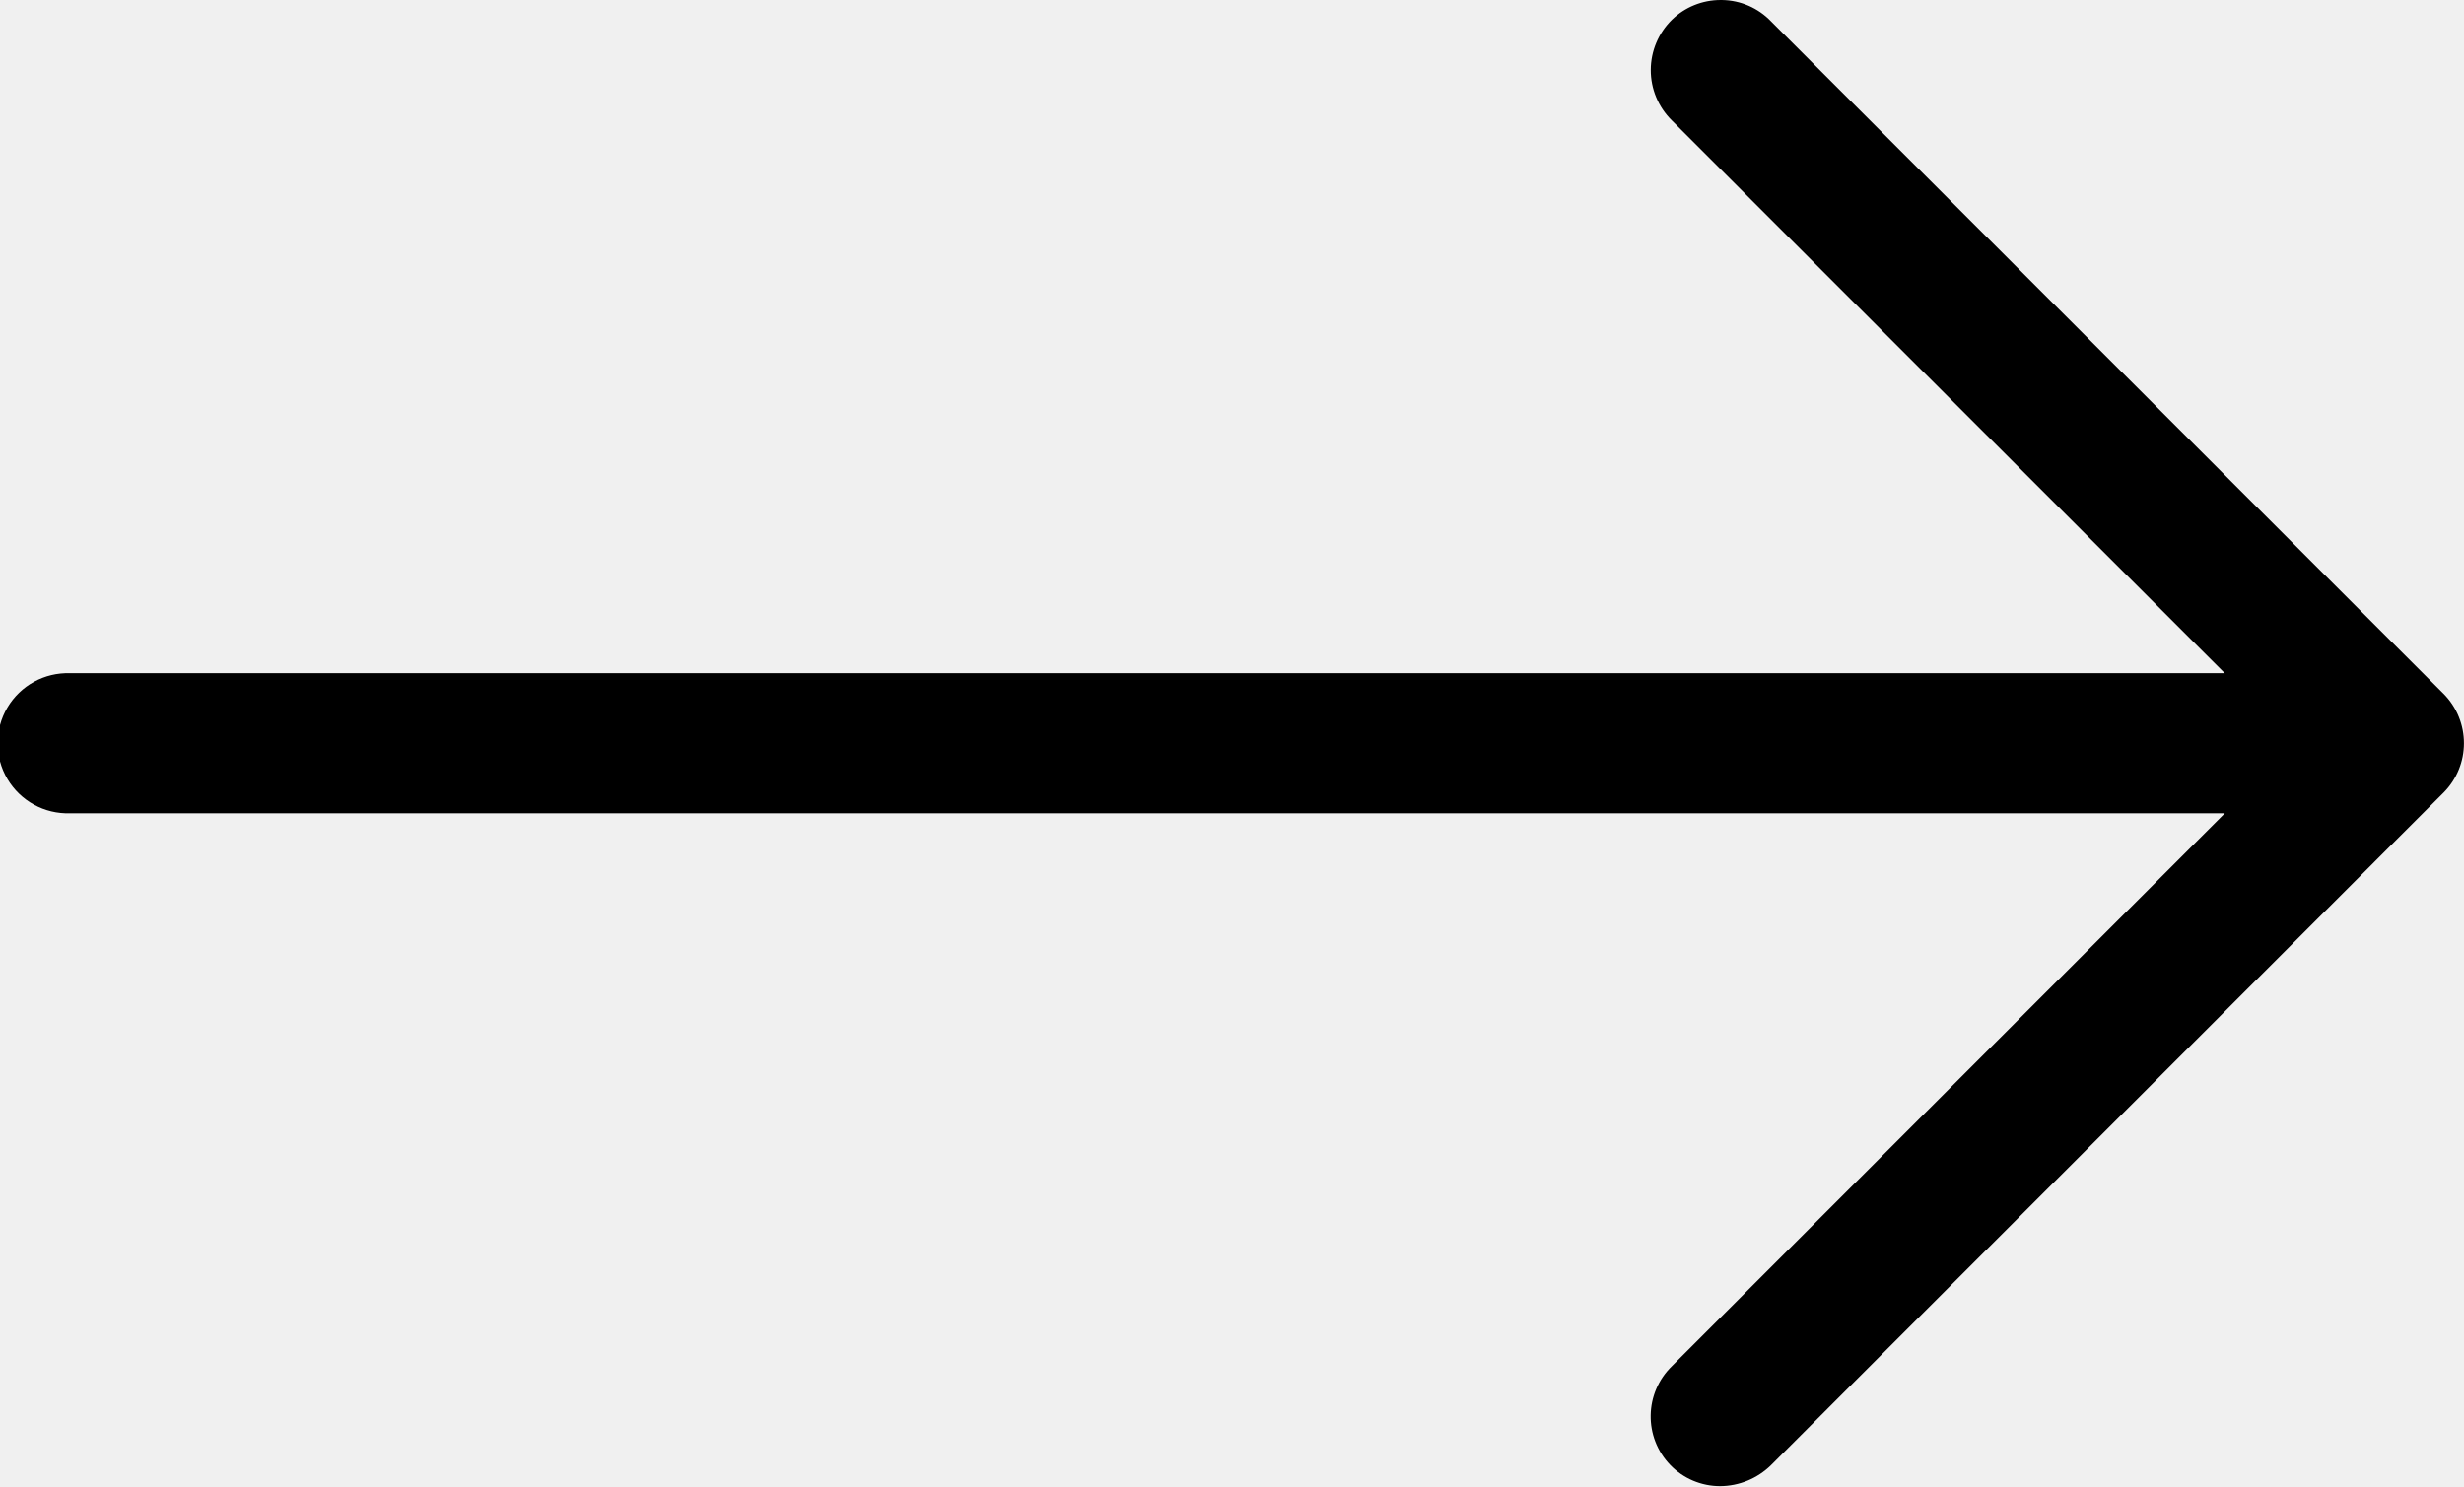
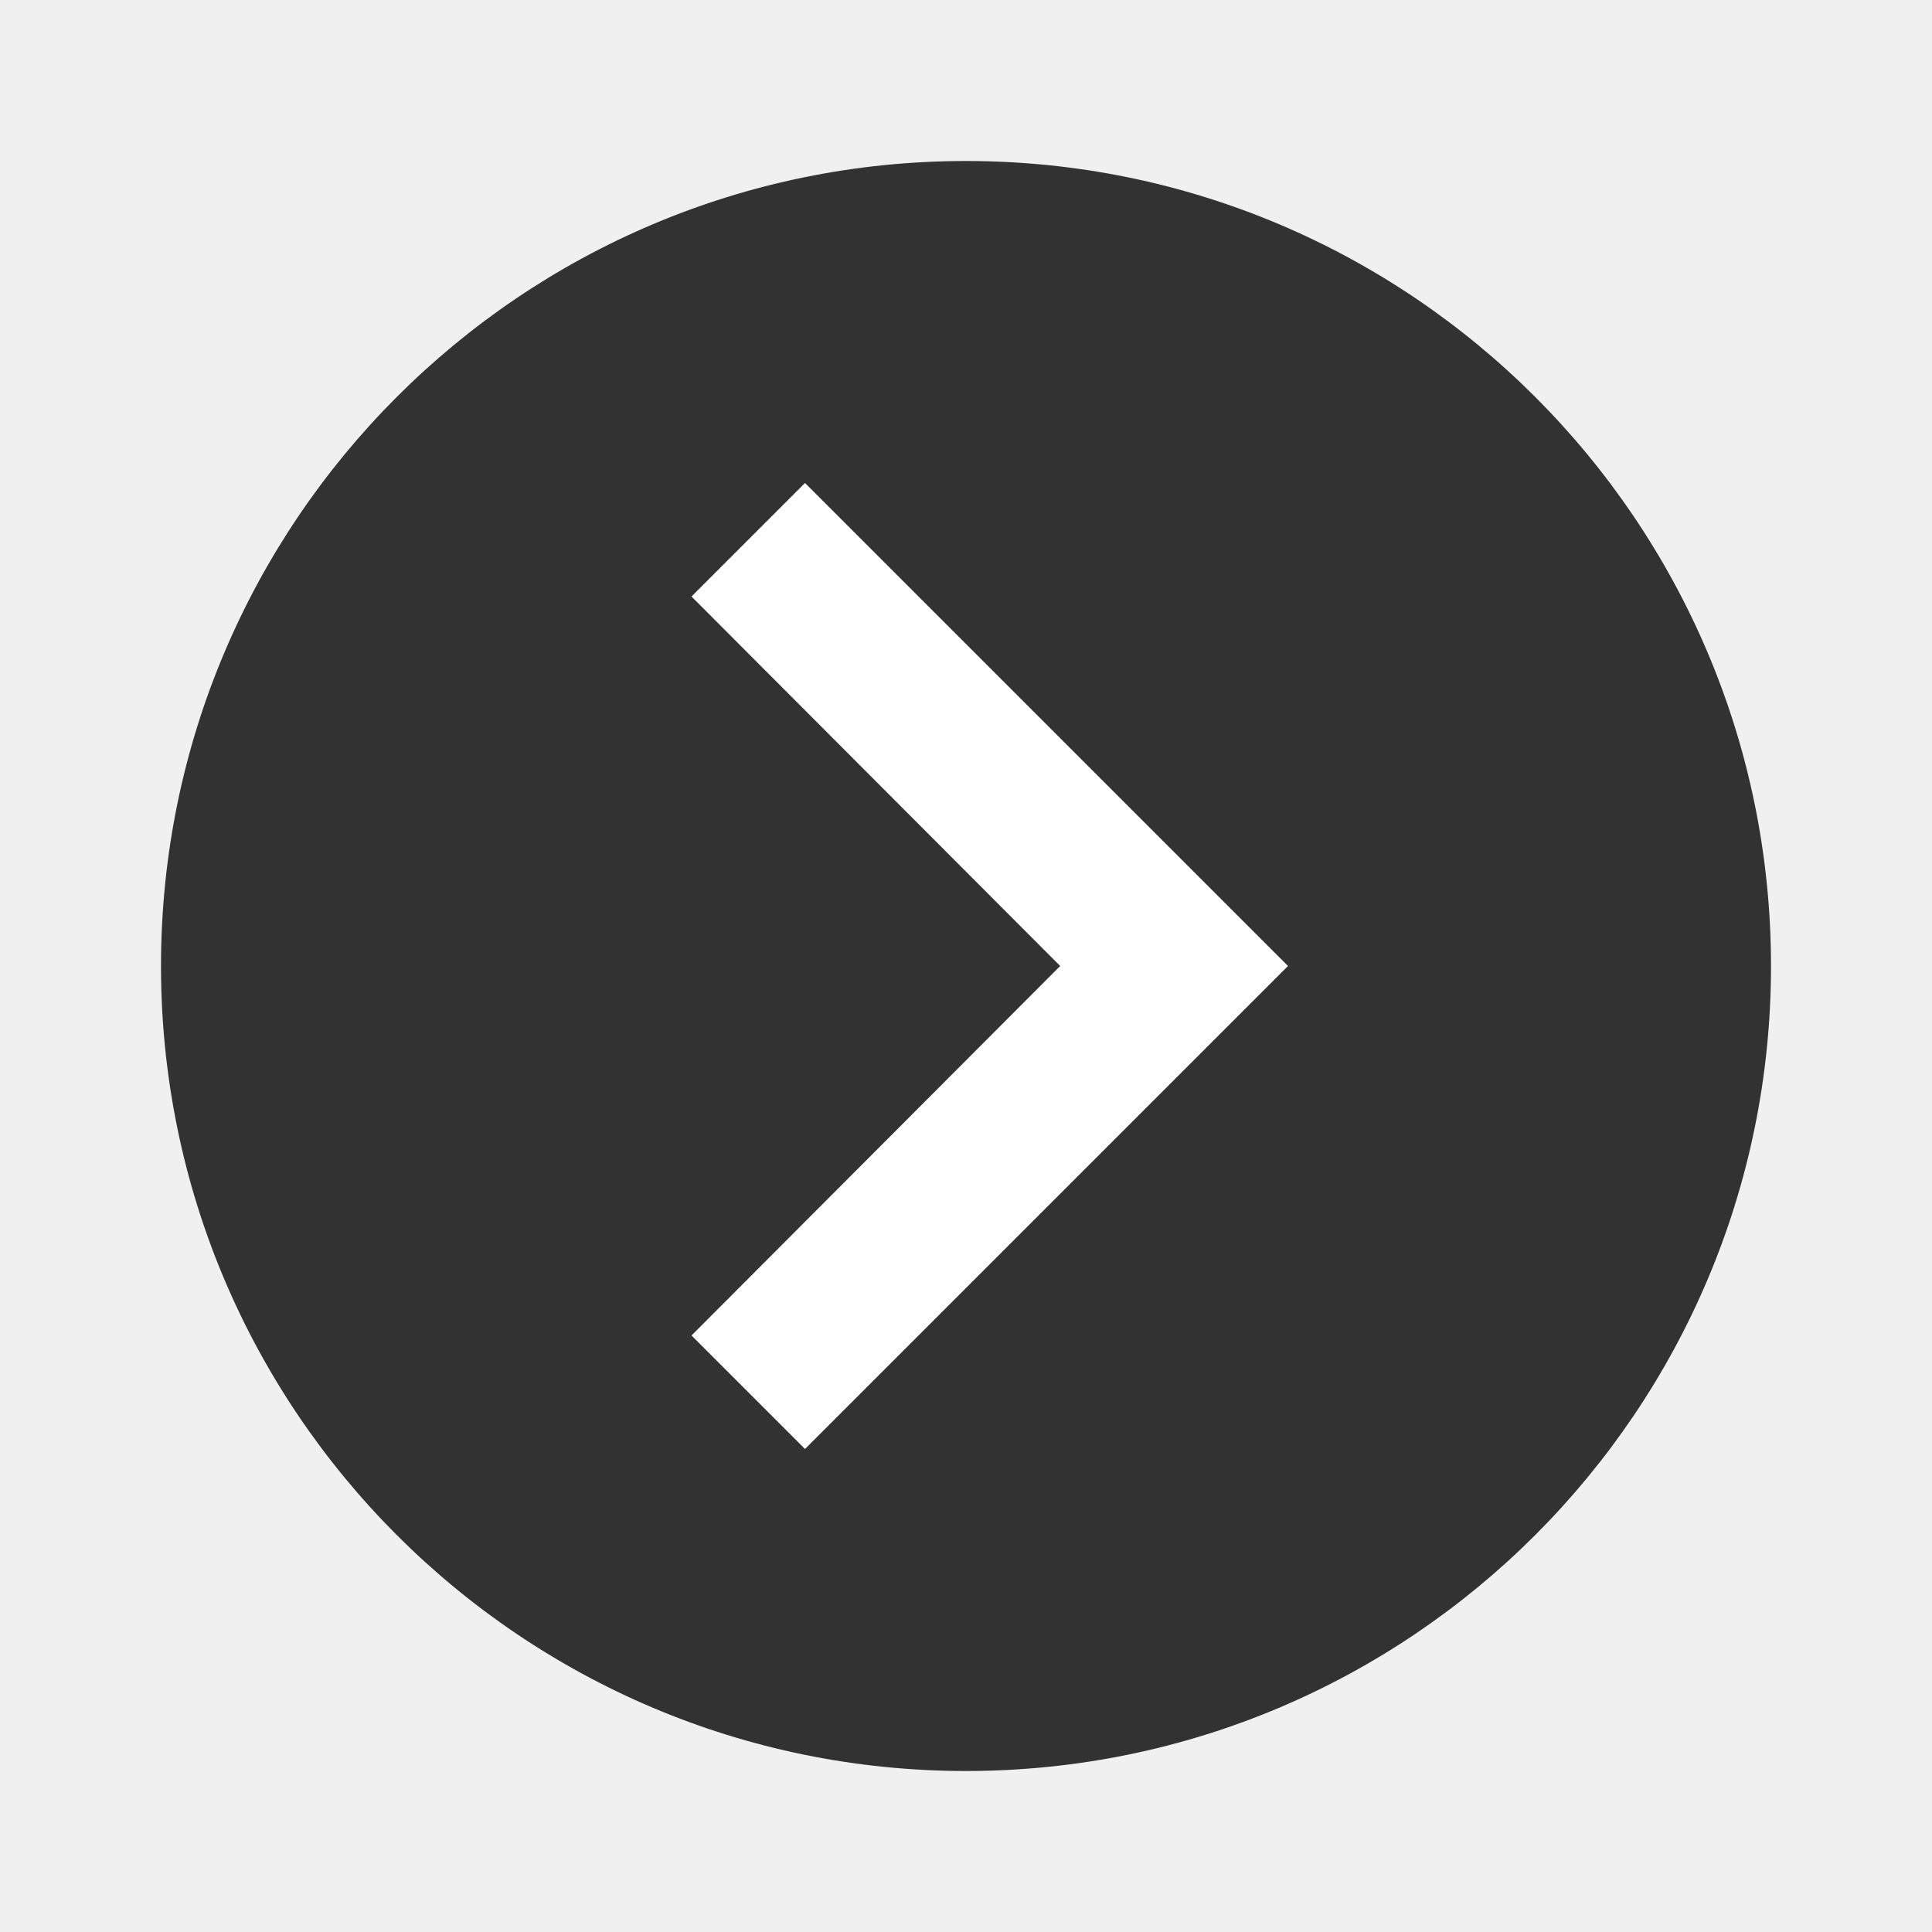
- <svg xmlns="http://www.w3.org/2000/svg" id="b385ca18-4b85-46d4-bb4b-571c73a19812" data-name="b922a425-e5e0-4ef1-881c-5748460fd139" viewBox="0 0 30.125 18.174">
-   <path d="M29.75,9.395,21.528,1.173a.848.848,0,0,0-.601-.261L20.912.912a.853.853,0,0,0-.596.241.864.864,0,0,0-.003,1.23l6.762,6.761H.732a.857.857,0,1,0,0,1.713H27.076l-6.759,6.759a.858.858,0,0,0-.021,1.211.846.846,0,0,0,.61.258.895.895,0,0,0,.621-.256l8.223-8.224A.859.859,0,0,0,29.75,9.395Z" transform="translate(0.125 -0.9119)" />
+ <svg xmlns="http://www.w3.org/2000/svg" width="24" height="24" viewBox="0 0 24 24" fill="none">
+   <path d="M12 2C6.48 2 2 6.48 2 12C2 17.52 6.48 22 12 22C17.52 22 22 17.52 22 12C22 6.48 17.52 2 12 2Z" fill="#323232" />
+   <path d="M10 6L8.59 7.41L13.17 12L8.59 16.59L10 18L16 12L10 6Z" fill="#323232" />
+   <path fill-rule="evenodd" clip-rule="evenodd" d="M8.59 7.41L10 6L16 12L10 18L8.59 16.59L13.17 12L8.59 7.41Z" fill="white" />
</svg>
